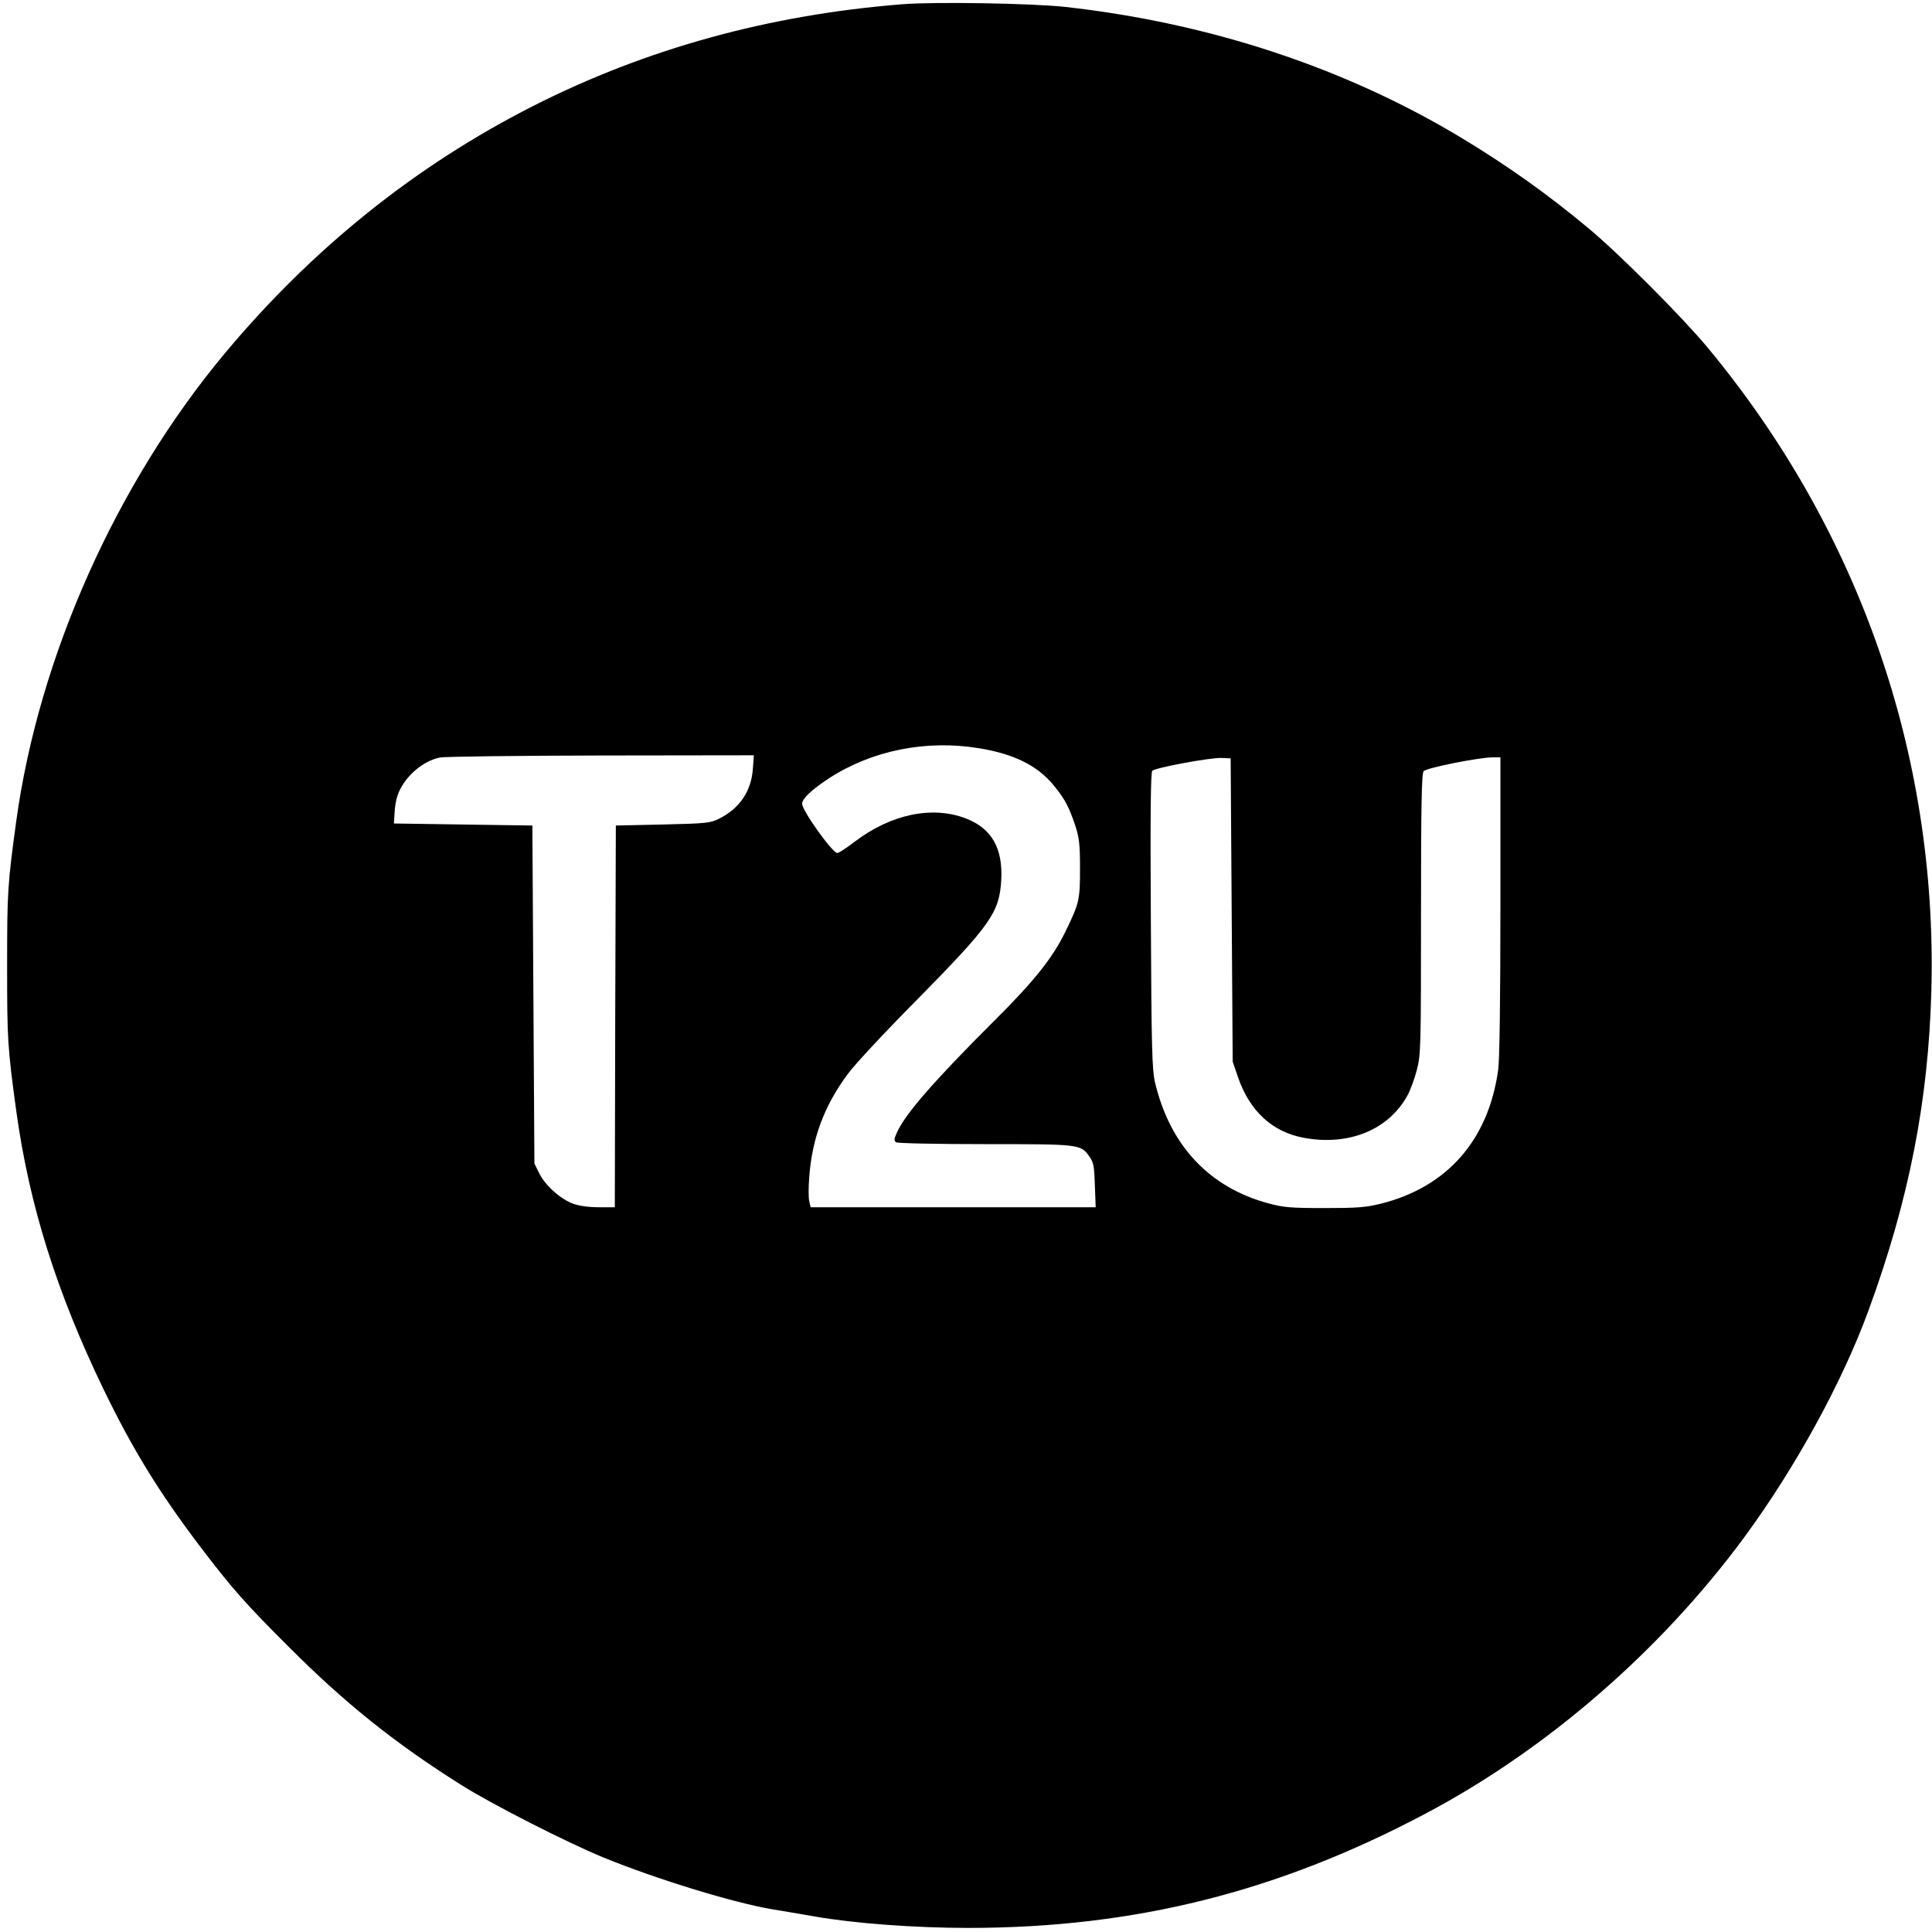
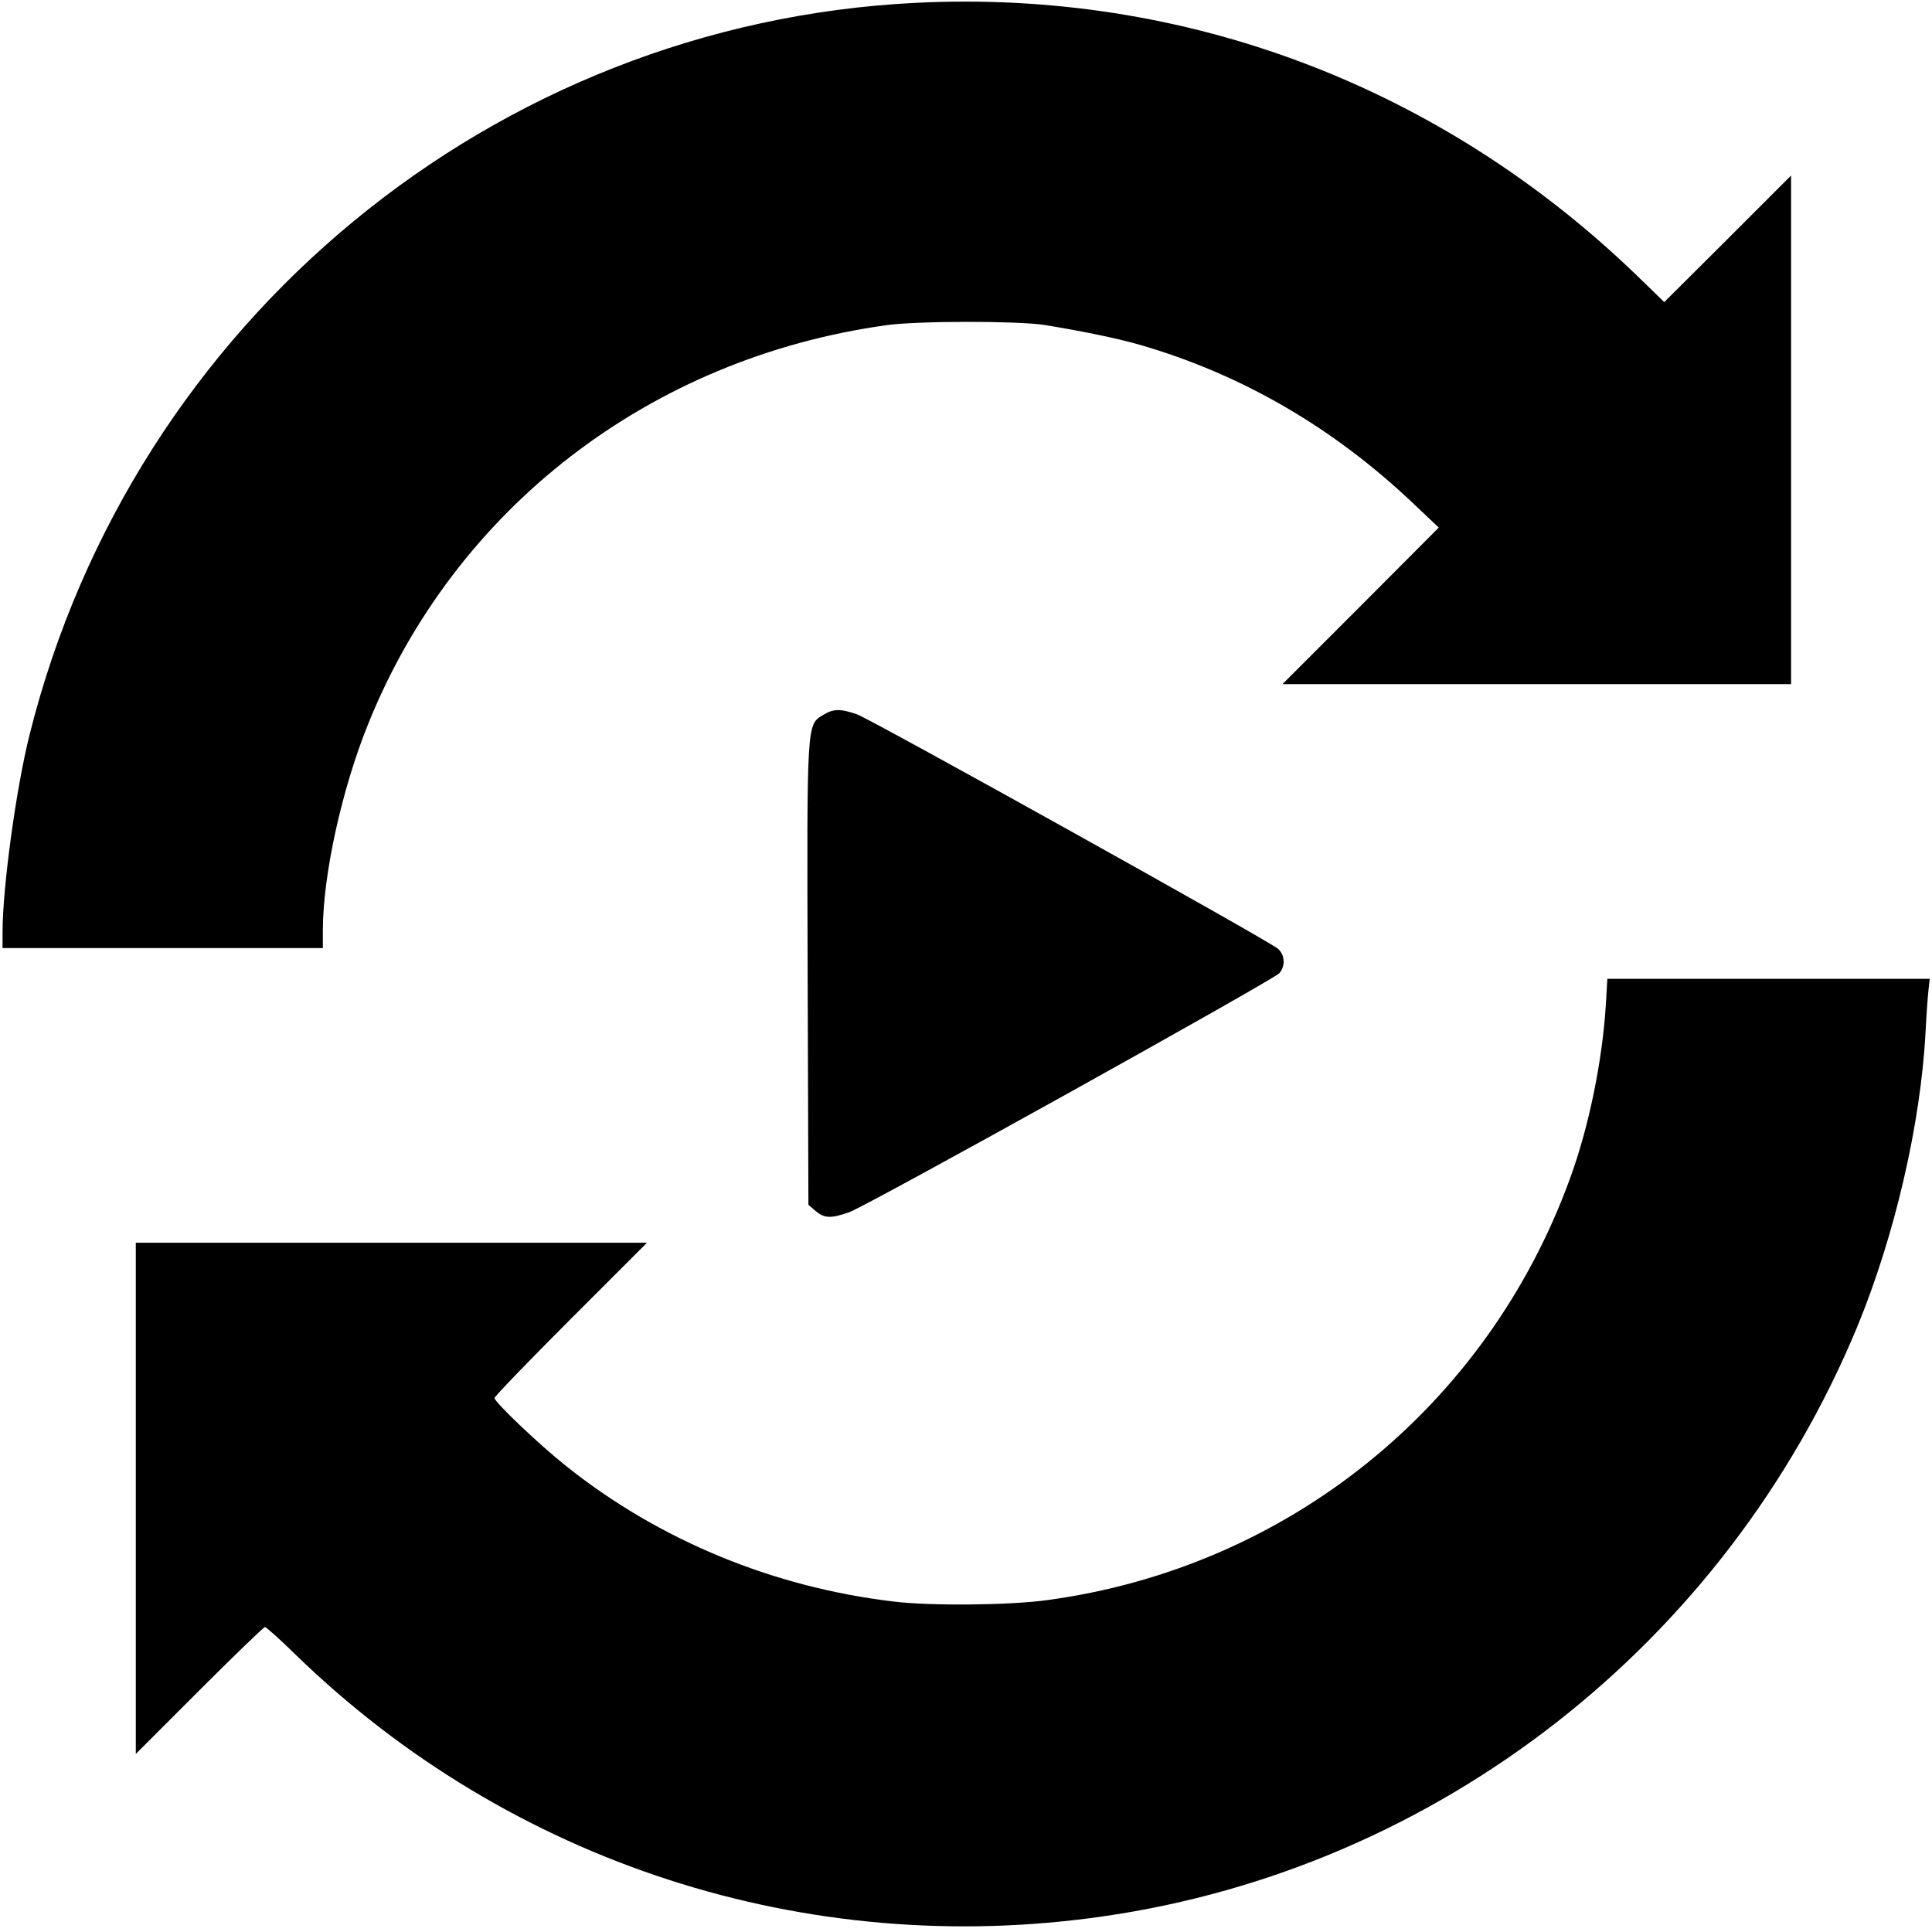
- <svg xmlns="http://www.w3.org/2000/svg" version="1.0" width="949pt" height="949pt" viewBox="0 0 949 949" preserveAspectRatio="xMidYMid meet">
-   <g transform="translate(0,949) scale(0.1,-0.1)" fill="#000000" stroke="none">
-     <path d="M4430 9469 c-654 -52 -1258 -219 -1812 -500 -577 -293 -1083 -699 -1514 -1215 -533 -639 -913 -1490 -1024 -2296 -43 -315 -45 -350 -45 -713 0 -363 2 -398 45 -713 64 -463 198 -889 430 -1369 141 -291 270 -501 468 -763 161 -212 228 -288 446 -505 273 -273 518 -469 842 -673 149 -94 514 -280 698 -356 262 -107 644 -224 833 -255 32 -5 125 -21 206 -35 196 -34 491 -56 757 -56 815 1 1518 177 2245 563 593 314 1150 797 1560 1352 252 342 483 763 612 1115 201 548 296 1035 310 1580 29 1155 -356 2258 -1101 3155 -125 150 -434 460 -586 586 -197 164 -393 304 -620 441 -572 345 -1238 565 -1947 644 -166 18 -644 26 -803 13z m377 -3654 c174 -28 290 -86 369 -183 54 -66 75 -105 106 -198 19 -59 23 -90 23 -209 0 -155 -3 -170 -71 -310 -64 -131 -152 -242 -353 -442 -295 -294 -440 -461 -477 -550 -13 -29 -13 -37 -2 -44 7 -5 203 -9 436 -9 466 0 470 0 513 -61 21 -30 24 -47 27 -141 l4 -108 -700 0 -700 0 -7 30 c-4 17 -4 70 0 118 14 191 74 351 189 506 32 45 188 212 346 371 356 362 399 423 408 581 9 158 -47 255 -174 304 -165 63 -366 21 -544 -113 -41 -32 -80 -57 -87 -57 -24 0 -173 208 -173 242 0 25 47 69 132 125 211 137 476 190 735 148z m-1109 -102 c-8 -111 -66 -195 -167 -245 -43 -21 -62 -23 -276 -28 l-230 -5 -3 -937 -2 -938 -78 0 c-48 0 -95 6 -126 17 -63 23 -138 90 -168 151 l-23 47 -5 830 -5 830 -340 5 -340 5 3 50 c1 28 7 66 14 85 28 88 121 172 209 189 24 5 381 9 793 10 l749 1 -5 -67z m2352 -693 l5 -745 26 -76 c57 -166 169 -270 324 -298 221 -41 417 40 509 209 14 26 35 83 46 126 19 73 20 112 20 764 0 534 3 690 13 702 13 16 272 68 341 68 l36 0 0 -729 c0 -469 -4 -757 -11 -807 -48 -344 -250 -574 -574 -656 -78 -19 -116 -22 -280 -22 -166 0 -200 3 -274 23 -291 78 -485 285 -558 596 -14 61 -17 168 -20 794 -3 514 -1 727 7 735 15 15 284 65 340 63 l45 -2 5 -745z" />
+ <svg xmlns="http://www.w3.org/2000/svg" version="1.0" width="754pt" height="754pt" viewBox="0 0 754 754" preserveAspectRatio="xMidYMid meet">
+   <g transform="translate(0,754) scale(0.1,-0.1)" fill="#000000" stroke="none">
+     <path d="M3575 7529 c-1648 -81 -3055 -1243 -3459 -2854 -53 -210 -106 -599 -106 -772 l0 -63 625 0 625 0 0 73 c1 213 73 543 175 797 339 846 1102 1433 2025 1561 121 17 508 17 615 1 141 -23 280 -51 371 -77 399 -115 759 -324 1074 -624 l95 -90 -305 -306 -305 -305 993 0 992 0 0 992 0 993 -247 -247 -248 -247 -107 104 c-767 740 -1763 1116 -2813 1064z" />
+     <path d="M3213 4750 c-65 -39 -64 -22 -61 -1019 l3 -893 28 -24 c34 -29 60 -30 131 -5 69 24 1655 906 1679 933 24 28 22 70 -5 95 -33 30 -1583 893 -1643 915 -65 23 -93 22 -132 -2z" />
+     <path d="M6267 3617 c-14 -220 -66 -475 -140 -677 -324 -891 -1104 -1519 -2042 -1645 -145 -20 -458 -23 -600 -5 -470 56 -914 240 -1275 528 -106 84 -280 250 -280 266 0 6 134 145 297 308 l298 298 -998 0 -997 0 0 -997 0 -998 248 248 c136 136 251 247 256 247 5 0 59 -48 120 -108 837 -813 1993 -1188 3151 -1021 1308 188 2429 1064 2942 2298 147 356 249 793 268 1156 3 61 8 131 11 158 l5 47 -629 0 -629 0 -6 -103z" />
  </g>
</svg>
